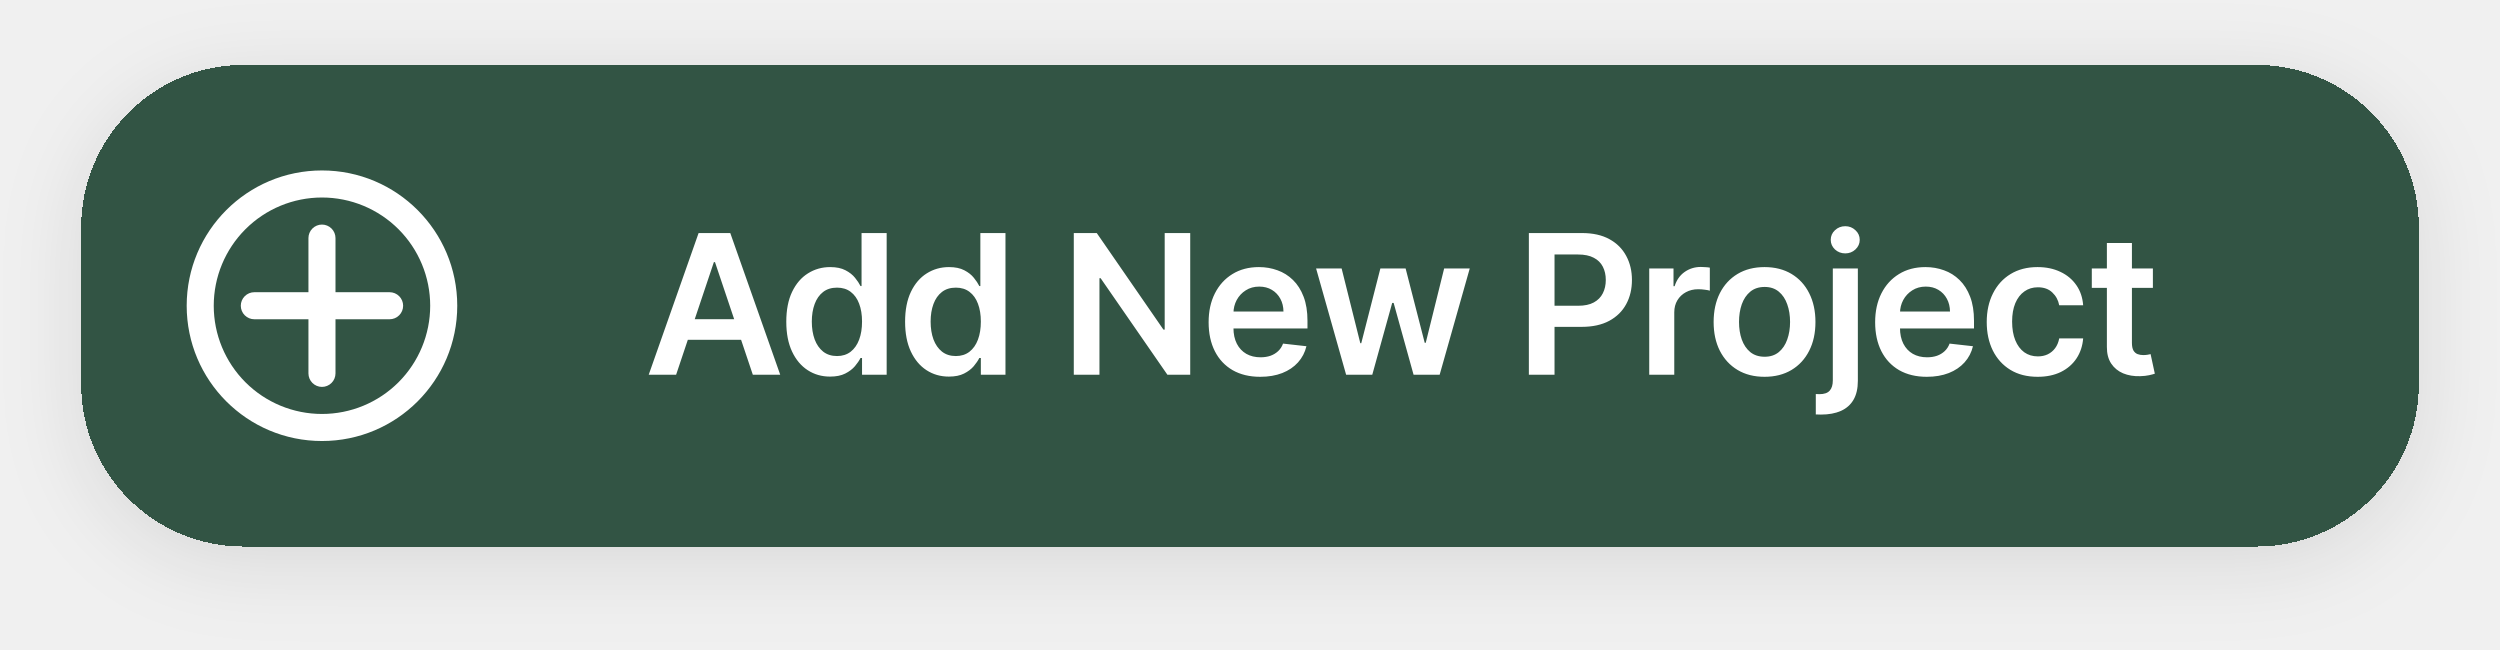
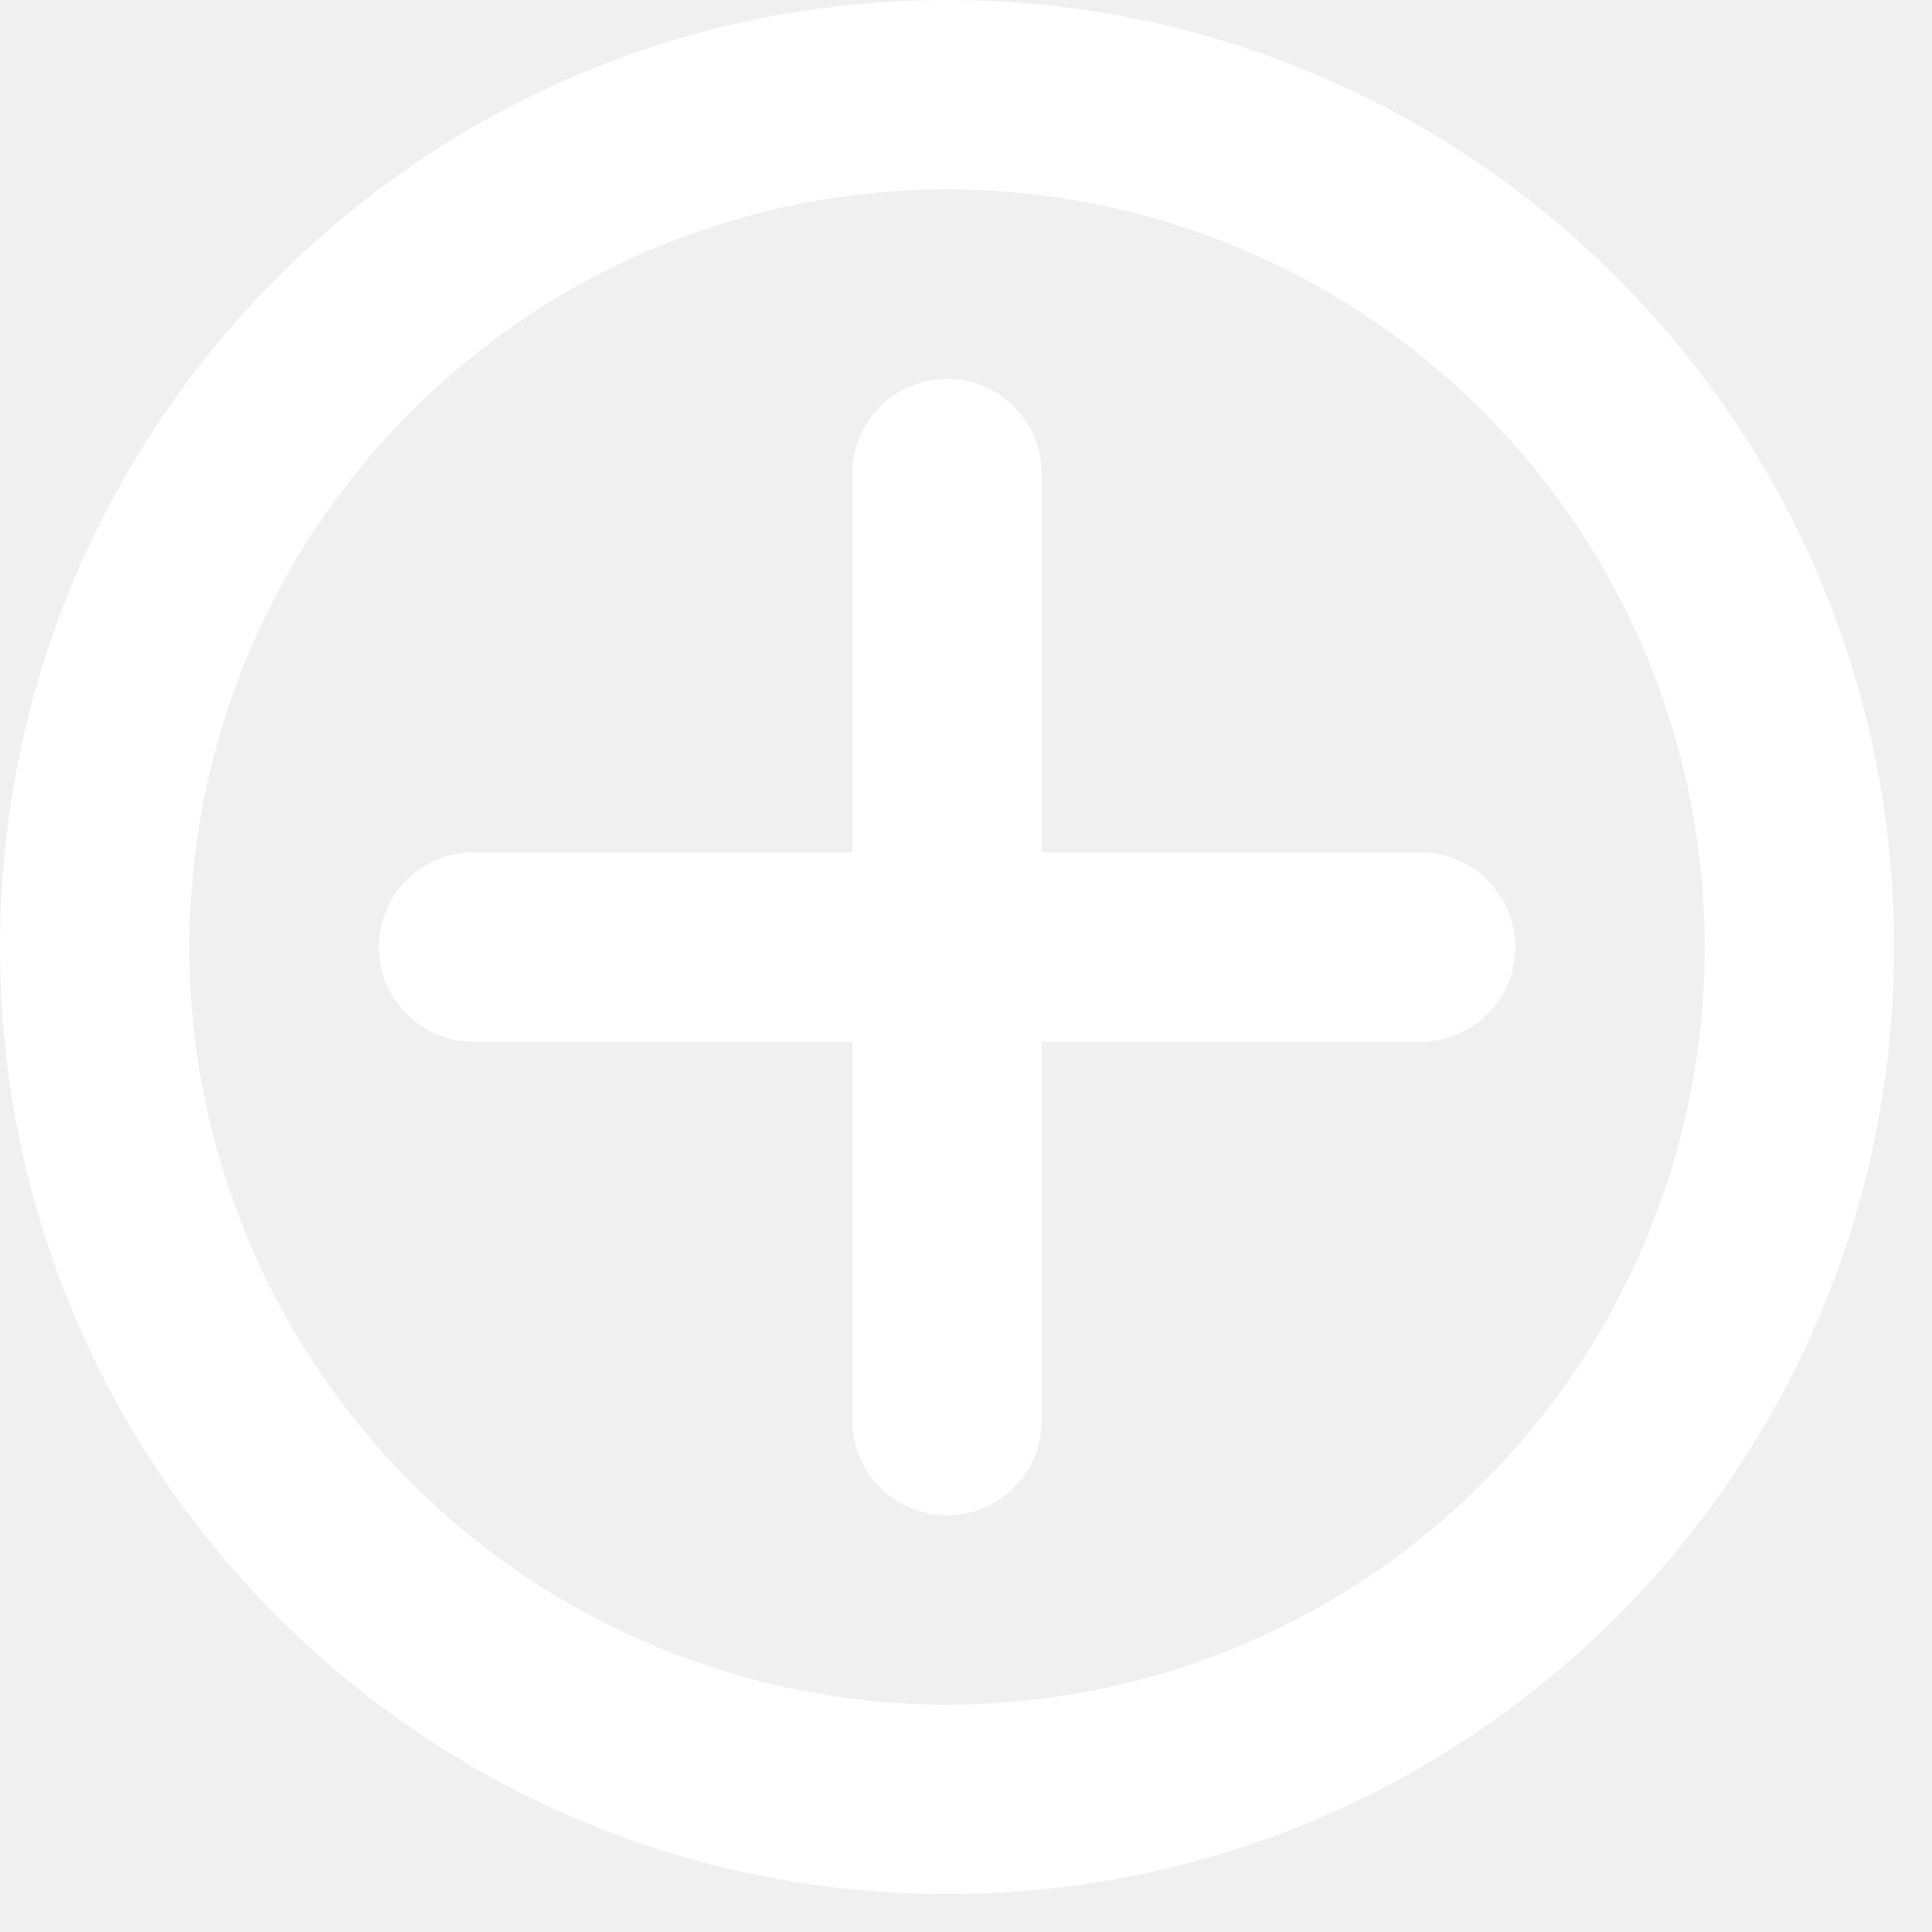
- <svg xmlns="http://www.w3.org/2000/svg" width="308" height="80" viewBox="0 0 308 80" fill="none">
-   <g filter="url(#filter0_d_89_9)">
-     <rect x="10" y="8" width="288" height="59.333" rx="20" fill="#325444" shape-rendering="crispEdges" />
-     <path fill-rule="evenodd" clip-rule="evenodd" d="M23 37.667C23 28.462 30.462 21 39.667 21C48.872 21 56.333 28.462 56.333 37.667C56.333 46.872 48.872 54.333 39.667 54.333C30.462 54.333 23 46.872 23 37.667ZM39.667 24.333C36.13 24.333 32.739 25.738 30.239 28.239C27.738 30.739 26.333 34.13 26.333 37.667C26.333 41.203 27.738 44.594 30.239 47.095C32.739 49.595 36.13 51 39.667 51C43.203 51 46.594 49.595 49.095 47.095C51.595 44.594 53 41.203 53 37.667C53 34.13 51.595 30.739 49.095 28.239C46.594 25.738 43.203 24.333 39.667 24.333Z" fill="white" />
-     <path fill-rule="evenodd" clip-rule="evenodd" d="M41.333 29.333C41.333 28.891 41.158 28.467 40.845 28.155C40.532 27.842 40.108 27.667 39.666 27.667C39.224 27.667 38.801 27.842 38.488 28.155C38.175 28.467 38 28.891 38 29.333V36H31.333C30.891 36 30.467 36.176 30.155 36.488C29.842 36.801 29.666 37.225 29.666 37.667C29.666 38.109 29.842 38.533 30.155 38.845C30.467 39.158 30.891 39.333 31.333 39.333H38V46C38 46.442 38.175 46.866 38.488 47.178C38.801 47.491 39.224 47.667 39.666 47.667C40.108 47.667 40.532 47.491 40.845 47.178C41.158 46.866 41.333 46.442 41.333 46V39.333H48C48.442 39.333 48.866 39.158 49.178 38.845C49.491 38.533 49.666 38.109 49.666 37.667C49.666 37.225 49.491 36.801 49.178 36.488C48.866 36.176 48.442 36 48 36H41.333V29.333Z" fill="white" />
-     <path d="M83.297 46.167H79.922L86.067 28.712H89.97L96.123 46.167H92.748L88.086 32.292H87.95L83.297 46.167ZM83.407 39.323H92.612V41.863H83.407V39.323ZM102.265 46.397C101.237 46.397 100.317 46.133 99.504 45.604C98.692 45.076 98.049 44.309 97.578 43.303C97.106 42.297 96.871 41.076 96.871 39.638C96.871 38.184 97.109 36.956 97.587 35.956C98.069 34.951 98.72 34.192 99.538 33.681C100.356 33.164 101.268 32.905 102.274 32.905C103.041 32.905 103.672 33.036 104.166 33.297C104.66 33.553 105.052 33.863 105.342 34.226C105.632 34.584 105.856 34.922 106.015 35.24H106.143V28.712H109.237V46.167H106.203V44.104H106.015C105.856 44.422 105.626 44.76 105.325 45.118C105.024 45.471 104.626 45.772 104.132 46.022C103.638 46.272 103.015 46.397 102.265 46.397ZM103.126 43.865C103.78 43.865 104.336 43.689 104.797 43.337C105.257 42.979 105.606 42.482 105.845 41.846C106.084 41.209 106.203 40.468 106.203 39.621C106.203 38.775 106.084 38.039 105.845 37.414C105.612 36.789 105.265 36.303 104.805 35.956C104.351 35.61 103.791 35.437 103.126 35.437C102.439 35.437 101.865 35.615 101.405 35.973C100.944 36.331 100.598 36.826 100.365 37.456C100.132 38.087 100.015 38.809 100.015 39.621C100.015 40.439 100.132 41.169 100.365 41.812C100.603 42.448 100.953 42.951 101.413 43.32C101.879 43.684 102.45 43.865 103.126 43.865ZM116.903 46.397C115.874 46.397 114.954 46.133 114.141 45.604C113.329 45.076 112.687 44.309 112.215 43.303C111.744 42.297 111.508 41.076 111.508 39.638C111.508 38.184 111.746 36.956 112.224 35.956C112.707 34.951 113.357 34.192 114.175 33.681C114.994 33.164 115.905 32.905 116.911 32.905C117.678 32.905 118.309 33.036 118.803 33.297C119.298 33.553 119.69 33.863 119.979 34.226C120.269 34.584 120.494 34.922 120.653 35.24H120.78V28.712H123.874V46.167H120.84V44.104H120.653C120.494 44.422 120.263 44.76 119.962 45.118C119.661 45.471 119.263 45.772 118.769 46.022C118.275 46.272 117.653 46.397 116.903 46.397ZM117.763 43.865C118.417 43.865 118.974 43.689 119.434 43.337C119.894 42.979 120.244 42.482 120.482 41.846C120.721 41.209 120.84 40.468 120.84 39.621C120.84 38.775 120.721 38.039 120.482 37.414C120.249 36.789 119.903 36.303 119.442 35.956C118.988 35.61 118.428 35.437 117.763 35.437C117.076 35.437 116.502 35.615 116.042 35.973C115.582 36.331 115.235 36.826 115.002 37.456C114.769 38.087 114.653 38.809 114.653 39.621C114.653 40.439 114.769 41.169 115.002 41.812C115.241 42.448 115.59 42.951 116.05 43.32C116.516 43.684 117.087 43.865 117.763 43.865ZM146.635 28.712V46.167H143.823L135.598 34.277H135.453V46.167H132.291V28.712H135.121L143.337 40.61H143.49V28.712H146.635ZM155.259 46.422C153.947 46.422 152.813 46.15 151.859 45.604C150.91 45.053 150.18 44.275 149.669 43.269C149.157 42.258 148.902 41.067 148.902 39.698C148.902 38.351 149.157 37.169 149.669 36.152C150.186 35.13 150.907 34.334 151.833 33.766C152.759 33.192 153.848 32.905 155.098 32.905C155.904 32.905 156.666 33.036 157.382 33.297C158.103 33.553 158.74 33.951 159.291 34.49C159.848 35.03 160.285 35.718 160.603 36.553C160.921 37.383 161.081 38.371 161.081 39.519V40.465H150.35V38.385H158.123C158.117 37.794 157.99 37.269 157.74 36.809C157.49 36.343 157.14 35.976 156.691 35.709C156.248 35.442 155.731 35.309 155.14 35.309C154.509 35.309 153.956 35.462 153.478 35.769C153.001 36.07 152.629 36.468 152.362 36.962C152.1 37.451 151.967 37.988 151.961 38.573V40.388C151.961 41.15 152.1 41.803 152.379 42.348C152.657 42.888 153.046 43.303 153.546 43.593C154.046 43.877 154.632 44.019 155.302 44.019C155.751 44.019 156.157 43.956 156.521 43.831C156.884 43.701 157.2 43.51 157.467 43.26C157.734 43.01 157.936 42.701 158.072 42.331L160.953 42.655C160.771 43.417 160.424 44.081 159.913 44.65C159.407 45.212 158.759 45.65 157.97 45.962C157.18 46.269 156.277 46.422 155.259 46.422ZM165.842 46.167L162.143 33.076H165.288L167.589 42.28H167.708L170.061 33.076H173.172L175.524 42.229H175.652L177.919 33.076H181.072L177.365 46.167H174.152L171.697 37.32H171.518L169.064 46.167H165.842ZM188.356 46.167V28.712H194.901C196.242 28.712 197.367 28.962 198.276 29.462C199.191 29.962 199.881 30.65 200.347 31.525C200.819 32.394 201.055 33.383 201.055 34.49C201.055 35.61 200.819 36.604 200.347 37.473C199.876 38.343 199.18 39.027 198.259 39.527C197.339 40.022 196.205 40.269 194.859 40.269H190.52V37.669H194.432C195.217 37.669 195.859 37.533 196.359 37.26C196.859 36.988 197.228 36.613 197.467 36.135C197.711 35.658 197.833 35.11 197.833 34.49C197.833 33.871 197.711 33.326 197.467 32.854C197.228 32.383 196.856 32.016 196.35 31.755C195.85 31.488 195.205 31.354 194.415 31.354H191.518V46.167H188.356ZM203.185 46.167V33.076H206.176V35.258H206.313C206.551 34.502 206.96 33.919 207.54 33.51C208.125 33.096 208.793 32.888 209.543 32.888C209.713 32.888 209.903 32.897 210.114 32.914C210.33 32.925 210.509 32.945 210.651 32.973V35.812C210.52 35.766 210.313 35.726 210.028 35.692C209.75 35.652 209.48 35.633 209.219 35.633C208.656 35.633 208.151 35.755 207.702 35.999C207.259 36.238 206.909 36.57 206.653 36.996C206.398 37.422 206.27 37.914 206.27 38.471V46.167H203.185ZM217.391 46.422C216.113 46.422 215.005 46.141 214.068 45.579C213.13 45.016 212.403 44.229 211.886 43.218C211.374 42.206 211.119 41.025 211.119 39.672C211.119 38.32 211.374 37.135 211.886 36.118C212.403 35.101 213.13 34.312 214.068 33.749C215.005 33.187 216.113 32.905 217.391 32.905C218.67 32.905 219.778 33.187 220.715 33.749C221.653 34.312 222.377 35.101 222.889 36.118C223.406 37.135 223.664 38.32 223.664 39.672C223.664 41.025 223.406 42.206 222.889 43.218C222.377 44.229 221.653 45.016 220.715 45.579C219.778 46.141 218.67 46.422 217.391 46.422ZM217.408 43.951C218.102 43.951 218.681 43.76 219.147 43.38C219.613 42.993 219.96 42.476 220.187 41.829C220.42 41.181 220.536 40.459 220.536 39.664C220.536 38.863 220.42 38.138 220.187 37.49C219.96 36.837 219.613 36.317 219.147 35.931C218.681 35.544 218.102 35.351 217.408 35.351C216.698 35.351 216.107 35.544 215.636 35.931C215.17 36.317 214.82 36.837 214.587 37.49C214.36 38.138 214.247 38.863 214.247 39.664C214.247 40.459 214.36 41.181 214.587 41.829C214.82 42.476 215.17 42.993 215.636 43.38C216.107 43.76 216.698 43.951 217.408 43.951ZM225.803 33.076H228.888V46.917C228.888 47.86 228.709 48.638 228.351 49.252C227.993 49.865 227.476 50.323 226.8 50.624C226.124 50.925 225.303 51.076 224.337 51.076C224.223 51.076 224.118 51.073 224.022 51.067C223.925 51.067 223.82 51.064 223.706 51.059V48.544C223.791 48.55 223.868 48.553 223.936 48.553C224.004 48.559 224.076 48.562 224.149 48.562C224.74 48.562 225.164 48.417 225.419 48.127C225.675 47.843 225.803 47.425 225.803 46.874V33.076ZM227.337 31.218C226.843 31.218 226.419 31.056 226.067 30.732C225.72 30.402 225.547 30.008 225.547 29.547C225.547 29.081 225.72 28.686 226.067 28.363C226.419 28.033 226.843 27.868 227.337 27.868C227.826 27.868 228.243 28.033 228.59 28.363C228.942 28.686 229.118 29.081 229.118 29.547C229.118 30.008 228.942 30.402 228.59 30.732C228.243 31.056 227.826 31.218 227.337 31.218ZM237.376 46.422C236.064 46.422 234.93 46.15 233.975 45.604C233.027 45.053 232.297 44.275 231.785 43.269C231.274 42.258 231.018 41.067 231.018 39.698C231.018 38.351 231.274 37.169 231.785 36.152C232.302 35.13 233.024 34.334 233.95 33.766C234.876 33.192 235.964 32.905 237.214 32.905C238.021 32.905 238.782 33.036 239.498 33.297C240.22 33.553 240.856 33.951 241.407 34.49C241.964 35.03 242.402 35.718 242.72 36.553C243.038 37.383 243.197 38.371 243.197 39.519V40.465H232.467V38.385H240.24C240.234 37.794 240.106 37.269 239.856 36.809C239.606 36.343 239.257 35.976 238.808 35.709C238.365 35.442 237.848 35.309 237.257 35.309C236.626 35.309 236.072 35.462 235.595 35.769C235.118 36.07 234.745 36.468 234.478 36.962C234.217 37.451 234.083 37.988 234.078 38.573V40.388C234.078 41.15 234.217 41.803 234.495 42.348C234.774 42.888 235.163 43.303 235.663 43.593C236.163 43.877 236.748 44.019 237.419 44.019C237.868 44.019 238.274 43.956 238.637 43.831C239.001 43.701 239.316 43.51 239.583 43.26C239.85 43.01 240.052 42.701 240.189 42.331L243.069 42.655C242.887 43.417 242.541 44.081 242.029 44.65C241.524 45.212 240.876 45.65 240.086 45.962C239.297 46.269 238.393 46.422 237.376 46.422ZM251.037 46.422C249.731 46.422 248.608 46.135 247.671 45.562C246.739 44.988 246.02 44.195 245.515 43.184C245.015 42.167 244.765 40.996 244.765 39.672C244.765 38.343 245.02 37.169 245.532 36.152C246.043 35.13 246.765 34.334 247.696 33.766C248.634 33.192 249.742 32.905 251.02 32.905C252.083 32.905 253.023 33.101 253.841 33.493C254.665 33.88 255.321 34.428 255.81 35.138C256.299 35.843 256.577 36.667 256.645 37.61H253.696C253.577 36.979 253.293 36.454 252.844 36.033C252.401 35.607 251.807 35.394 251.063 35.394C250.432 35.394 249.878 35.564 249.401 35.905C248.924 36.24 248.552 36.723 248.285 37.354C248.023 37.985 247.892 38.74 247.892 39.621C247.892 40.513 248.023 41.28 248.285 41.922C248.546 42.559 248.912 43.05 249.384 43.397C249.861 43.738 250.421 43.908 251.063 43.908C251.517 43.908 251.924 43.823 252.282 43.652C252.645 43.476 252.949 43.223 253.194 42.894C253.438 42.564 253.606 42.164 253.696 41.692H256.645C256.571 42.618 256.299 43.439 255.827 44.155C255.356 44.865 254.714 45.422 253.901 45.826C253.089 46.223 252.134 46.422 251.037 46.422ZM265.236 33.076V35.462H257.71V33.076H265.236ZM259.568 29.939H262.653V42.229C262.653 42.644 262.716 42.962 262.841 43.184C262.971 43.4 263.142 43.547 263.352 43.627C263.562 43.706 263.795 43.746 264.051 43.746C264.244 43.746 264.42 43.732 264.579 43.704C264.744 43.675 264.869 43.65 264.954 43.627L265.474 46.039C265.31 46.096 265.074 46.158 264.767 46.226C264.466 46.294 264.096 46.334 263.659 46.346C262.886 46.368 262.19 46.252 261.571 45.996C260.952 45.735 260.46 45.331 260.096 44.786C259.738 44.24 259.562 43.559 259.568 42.74V29.939Z" fill="white" />
-   </g>
-   <defs>
-     <filter id="filter0_d_89_9" x="0" y="0" width="308" height="79.333" filterUnits="userSpaceOnUse" color-interpolation-filters="sRGB">
-       <feFlood flood-opacity="0" result="BackgroundImageFix" />
-       <feColorMatrix in="SourceAlpha" type="matrix" values="0 0 0 0 0 0 0 0 0 0 0 0 0 0 0 0 0 0 127 0" result="hardAlpha" />
-       <feOffset dy="2" />
-       <feGaussianBlur stdDeviation="5" />
-       <feComposite in2="hardAlpha" operator="out" />
-       <feColorMatrix type="matrix" values="0 0 0 0 0 0 0 0 0 0 0 0 0 0 0 0 0 0 0.1 0" />
-       <feBlend mode="normal" in2="BackgroundImageFix" result="effect1_dropShadow_89_9" />
-       <feBlend mode="normal" in="SourceGraphic" in2="effect1_dropShadow_89_9" result="shape" />
-     </filter>
-   </defs>
+ <svg xmlns="http://www.w3.org/2000/svg" width="34" height="34" viewBox="0 0 34 34" fill="none">
+   <path fill-rule="evenodd" clip-rule="evenodd" d="M0 16.667C0 7.462 7.462 0 16.667 0C25.872 0 33.333 7.462 33.333 16.667C33.333 25.872 25.872 33.333 16.667 33.333C7.462 33.333 0 25.872 0 16.667ZM16.667 3.333C13.13 3.333 9.739 4.738 7.239 7.239C4.738 9.739 3.333 13.13 3.333 16.667C3.333 20.203 4.738 23.594 7.239 26.095C9.739 28.595 13.13 30 16.667 30C20.203 30 23.594 28.595 26.095 26.095C28.595 23.594 30 20.203 30 16.667C30 13.13 28.595 9.739 26.095 7.239C23.594 4.738 20.203 3.333 16.667 3.333Z" fill="white" />
+   <path fill-rule="evenodd" clip-rule="evenodd" d="M18.333 8.333C18.333 7.891 18.158 7.467 17.845 7.155C17.532 6.842 17.108 6.667 16.666 6.667C16.224 6.667 15.801 6.842 15.488 7.155C15.175 7.467 15 7.891 15 8.333V15H8.333C7.891 15 7.467 15.176 7.155 15.488C6.842 15.801 6.667 16.225 6.667 16.667C6.667 17.109 6.842 17.533 7.155 17.845C7.467 18.158 7.891 18.333 8.333 18.333H15V25C15 25.442 15.175 25.866 15.488 26.178C15.801 26.491 16.224 26.667 16.666 26.667C17.108 26.667 17.532 26.491 17.845 26.178C18.158 25.866 18.333 25.442 18.333 25V18.333H25C25.442 18.333 25.866 18.158 26.178 17.845C26.491 17.533 26.666 17.109 26.666 16.667C26.666 16.225 26.491 15.801 26.178 15.488C25.866 15.176 25.442 15 25 15H18.333V8.333Z" fill="white" />
</svg>
